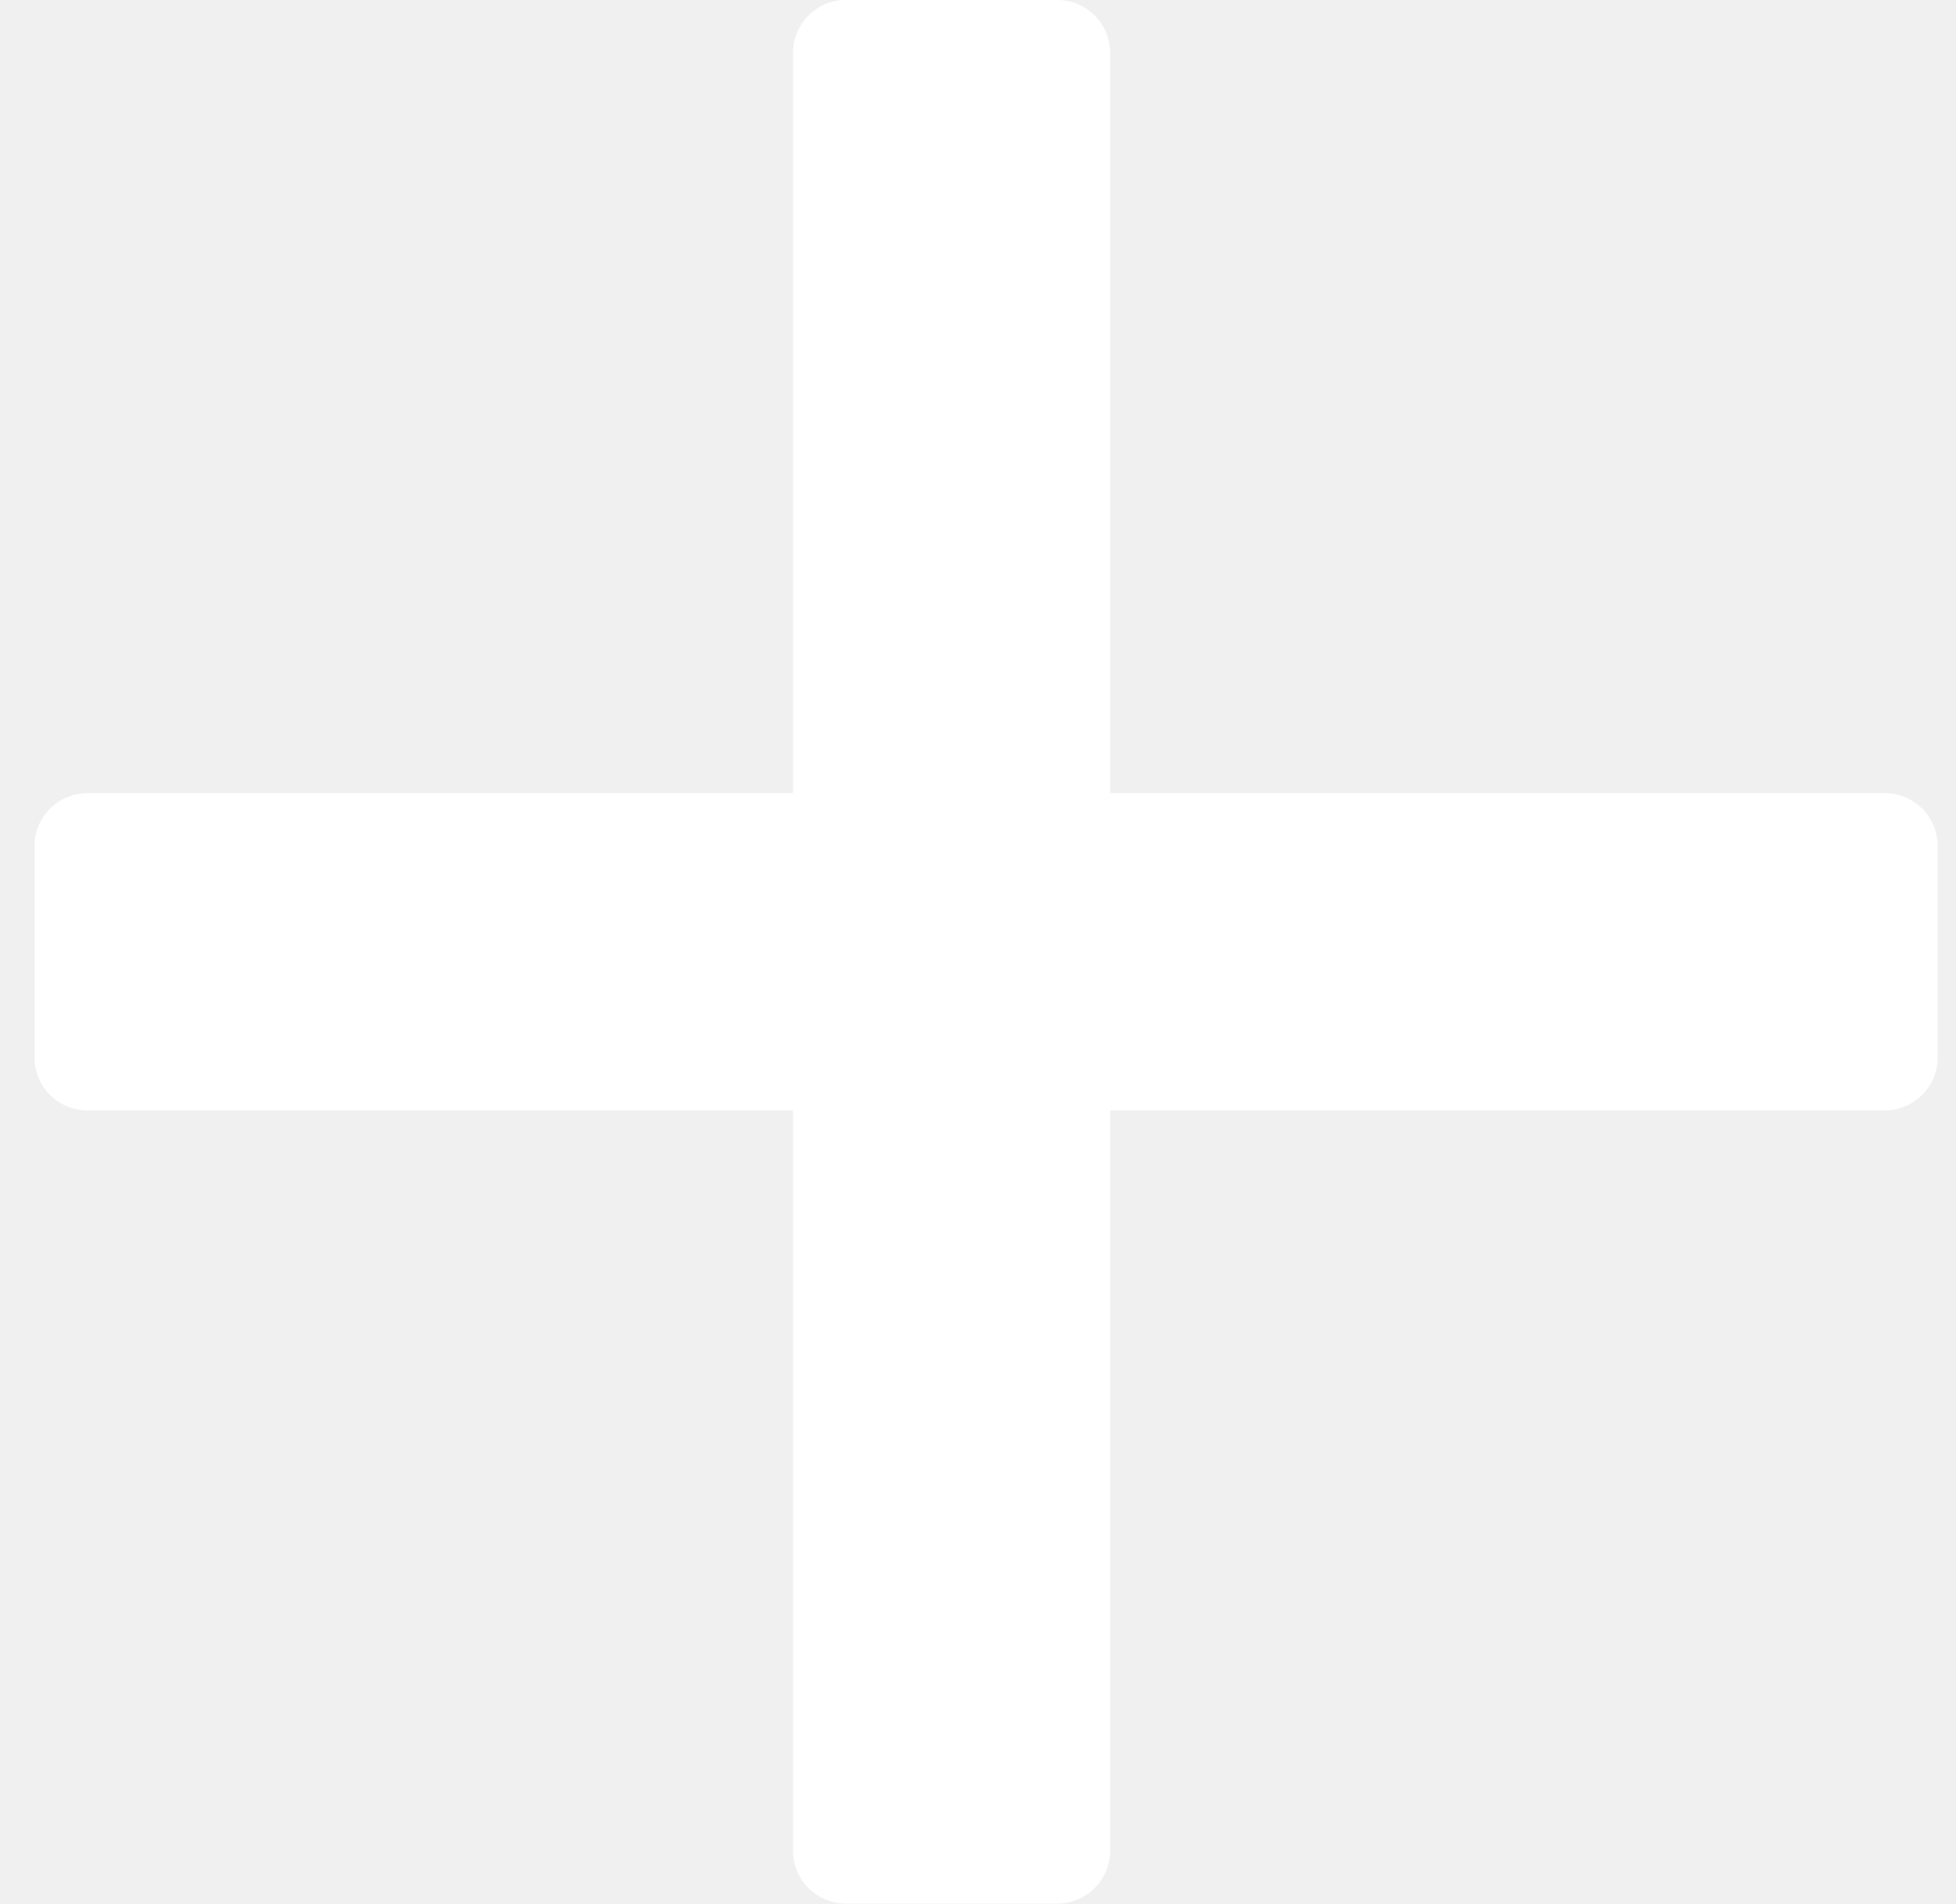
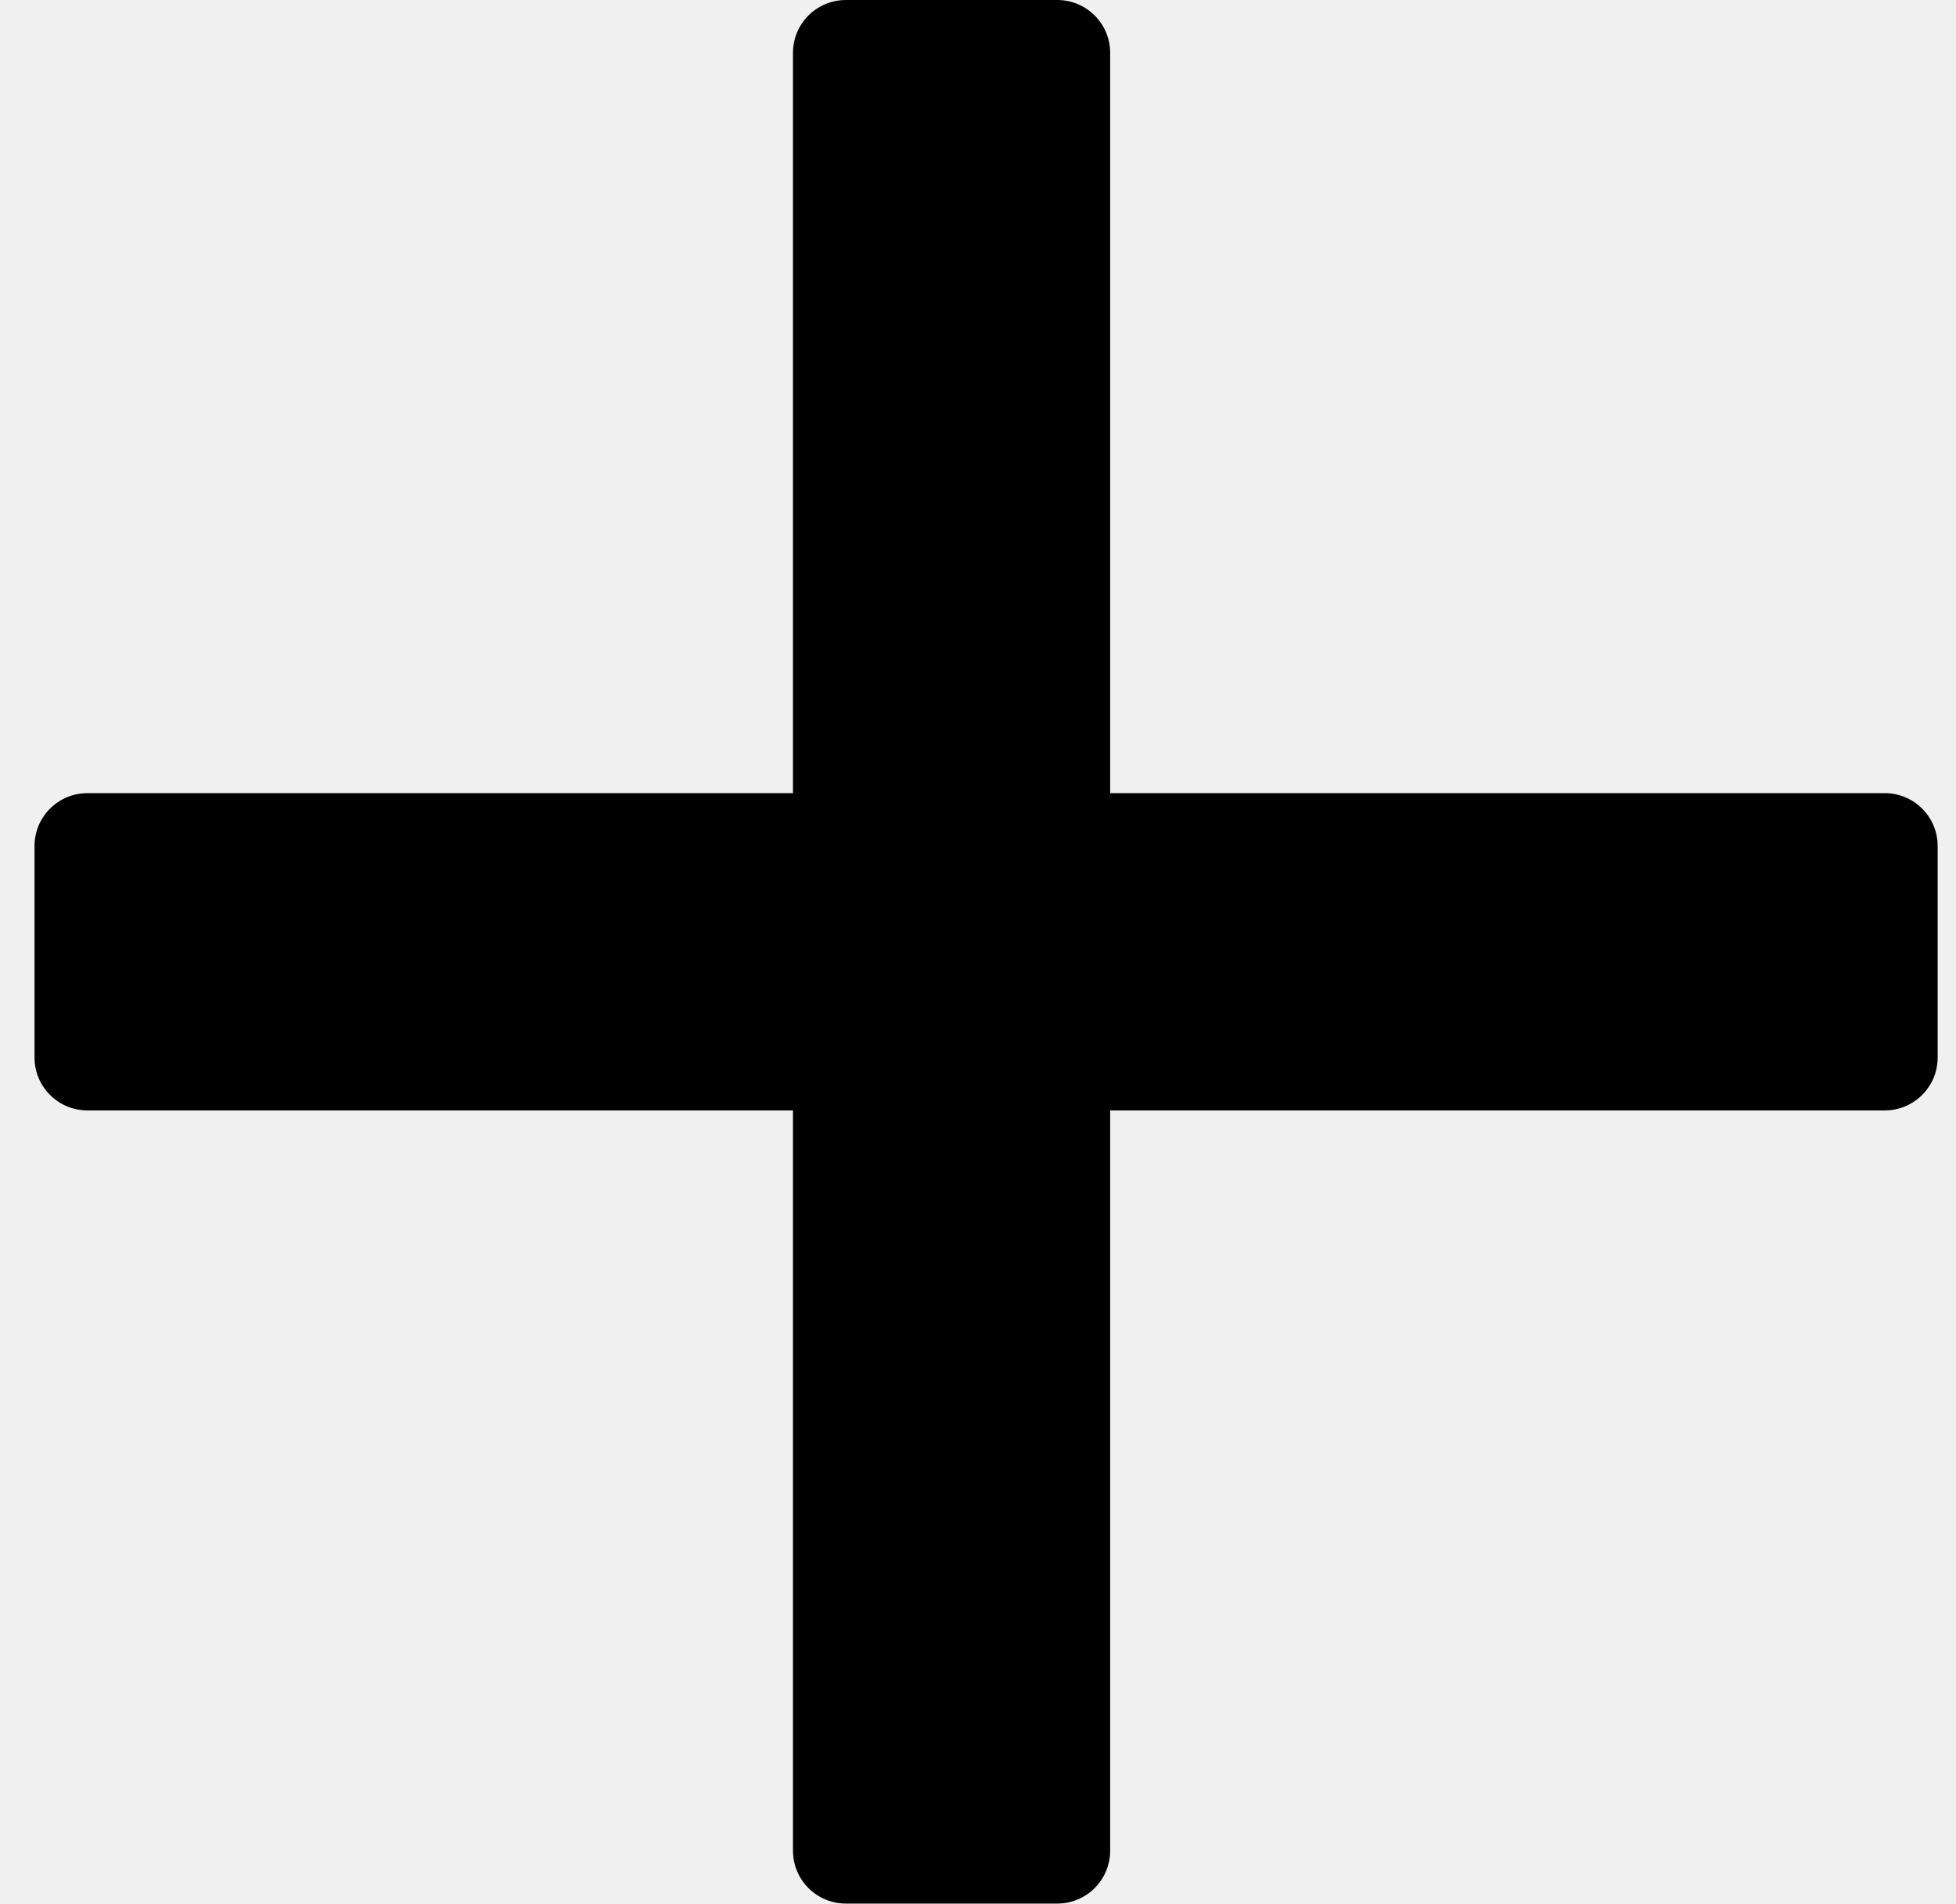
<svg xmlns="http://www.w3.org/2000/svg" width="37" height="36" viewBox="0 0 37 36" fill="none">
-   <rect x="0.653" y="15" width="36" height="6" rx="1" fill="white" />
-   <rect x="21" width="36" height="6" rx="1" transform="rotate(90 21 0)" fill="white" />
+   <rect x="0.653" y="15" width="36" height="6" rx="1" fill="#000" />
+   <rect x="21" width="36" height="6" rx="1" transform="rotate(90 21 0)" fill="#000" />
</svg>
